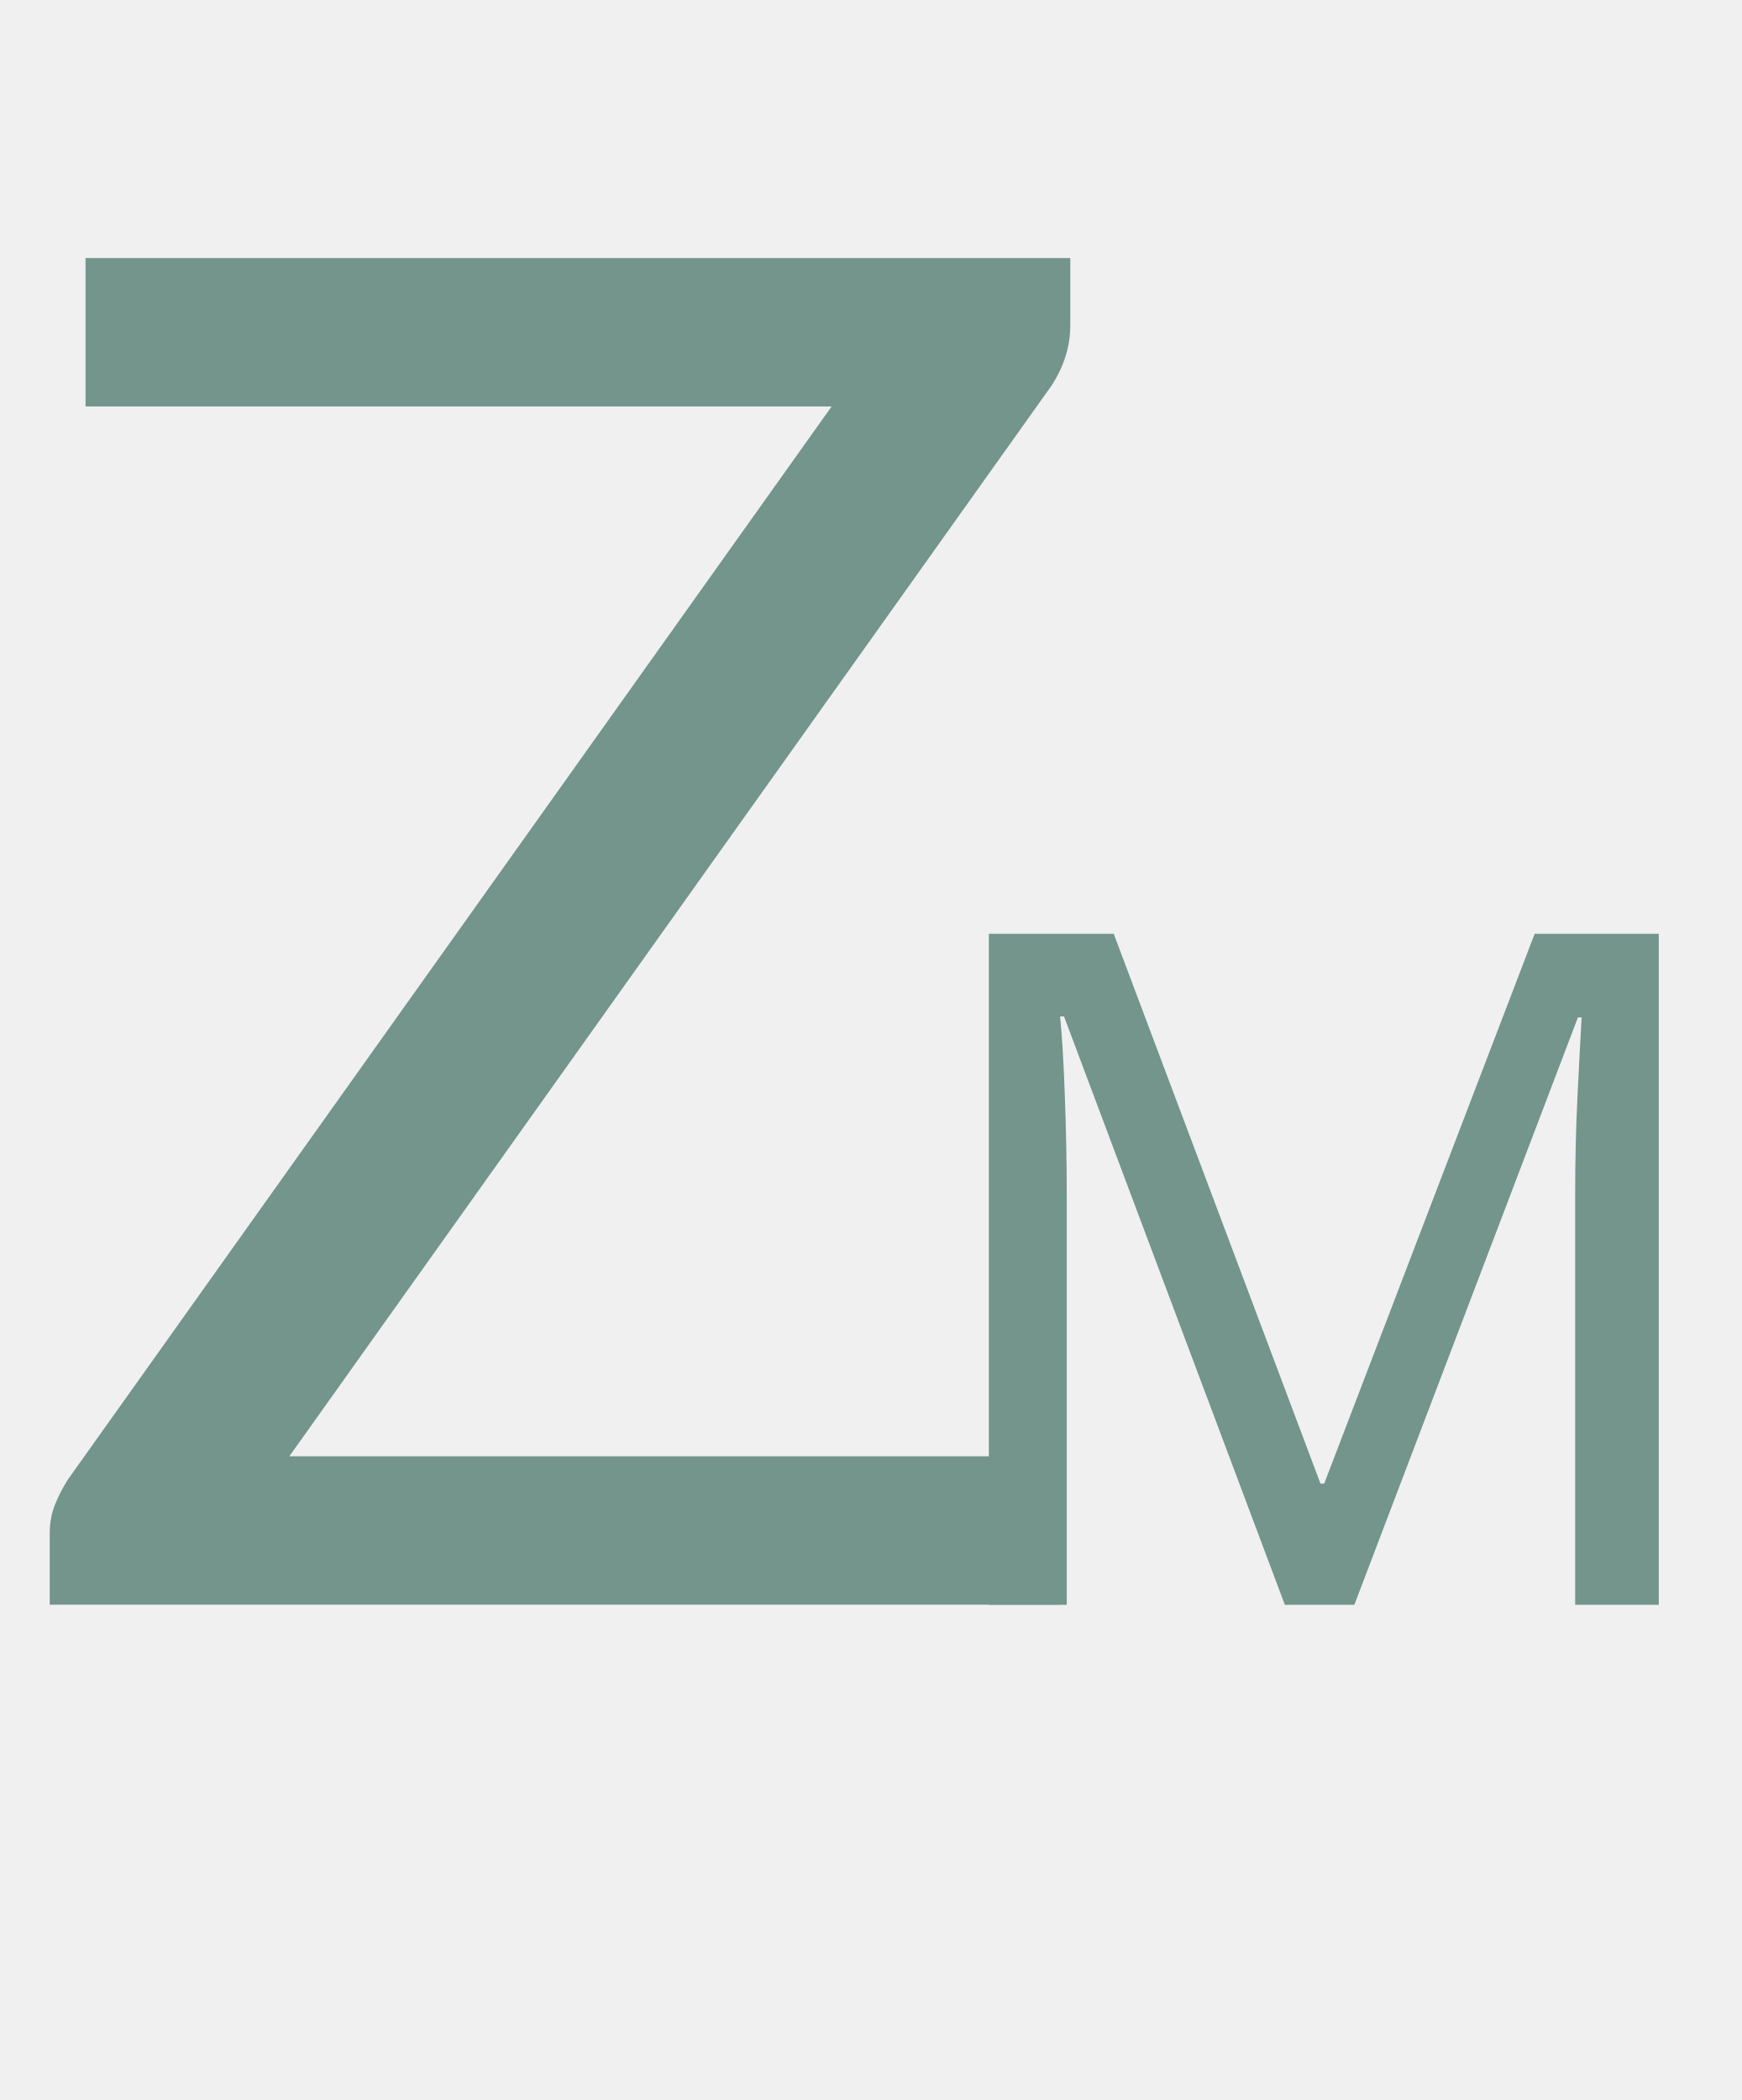
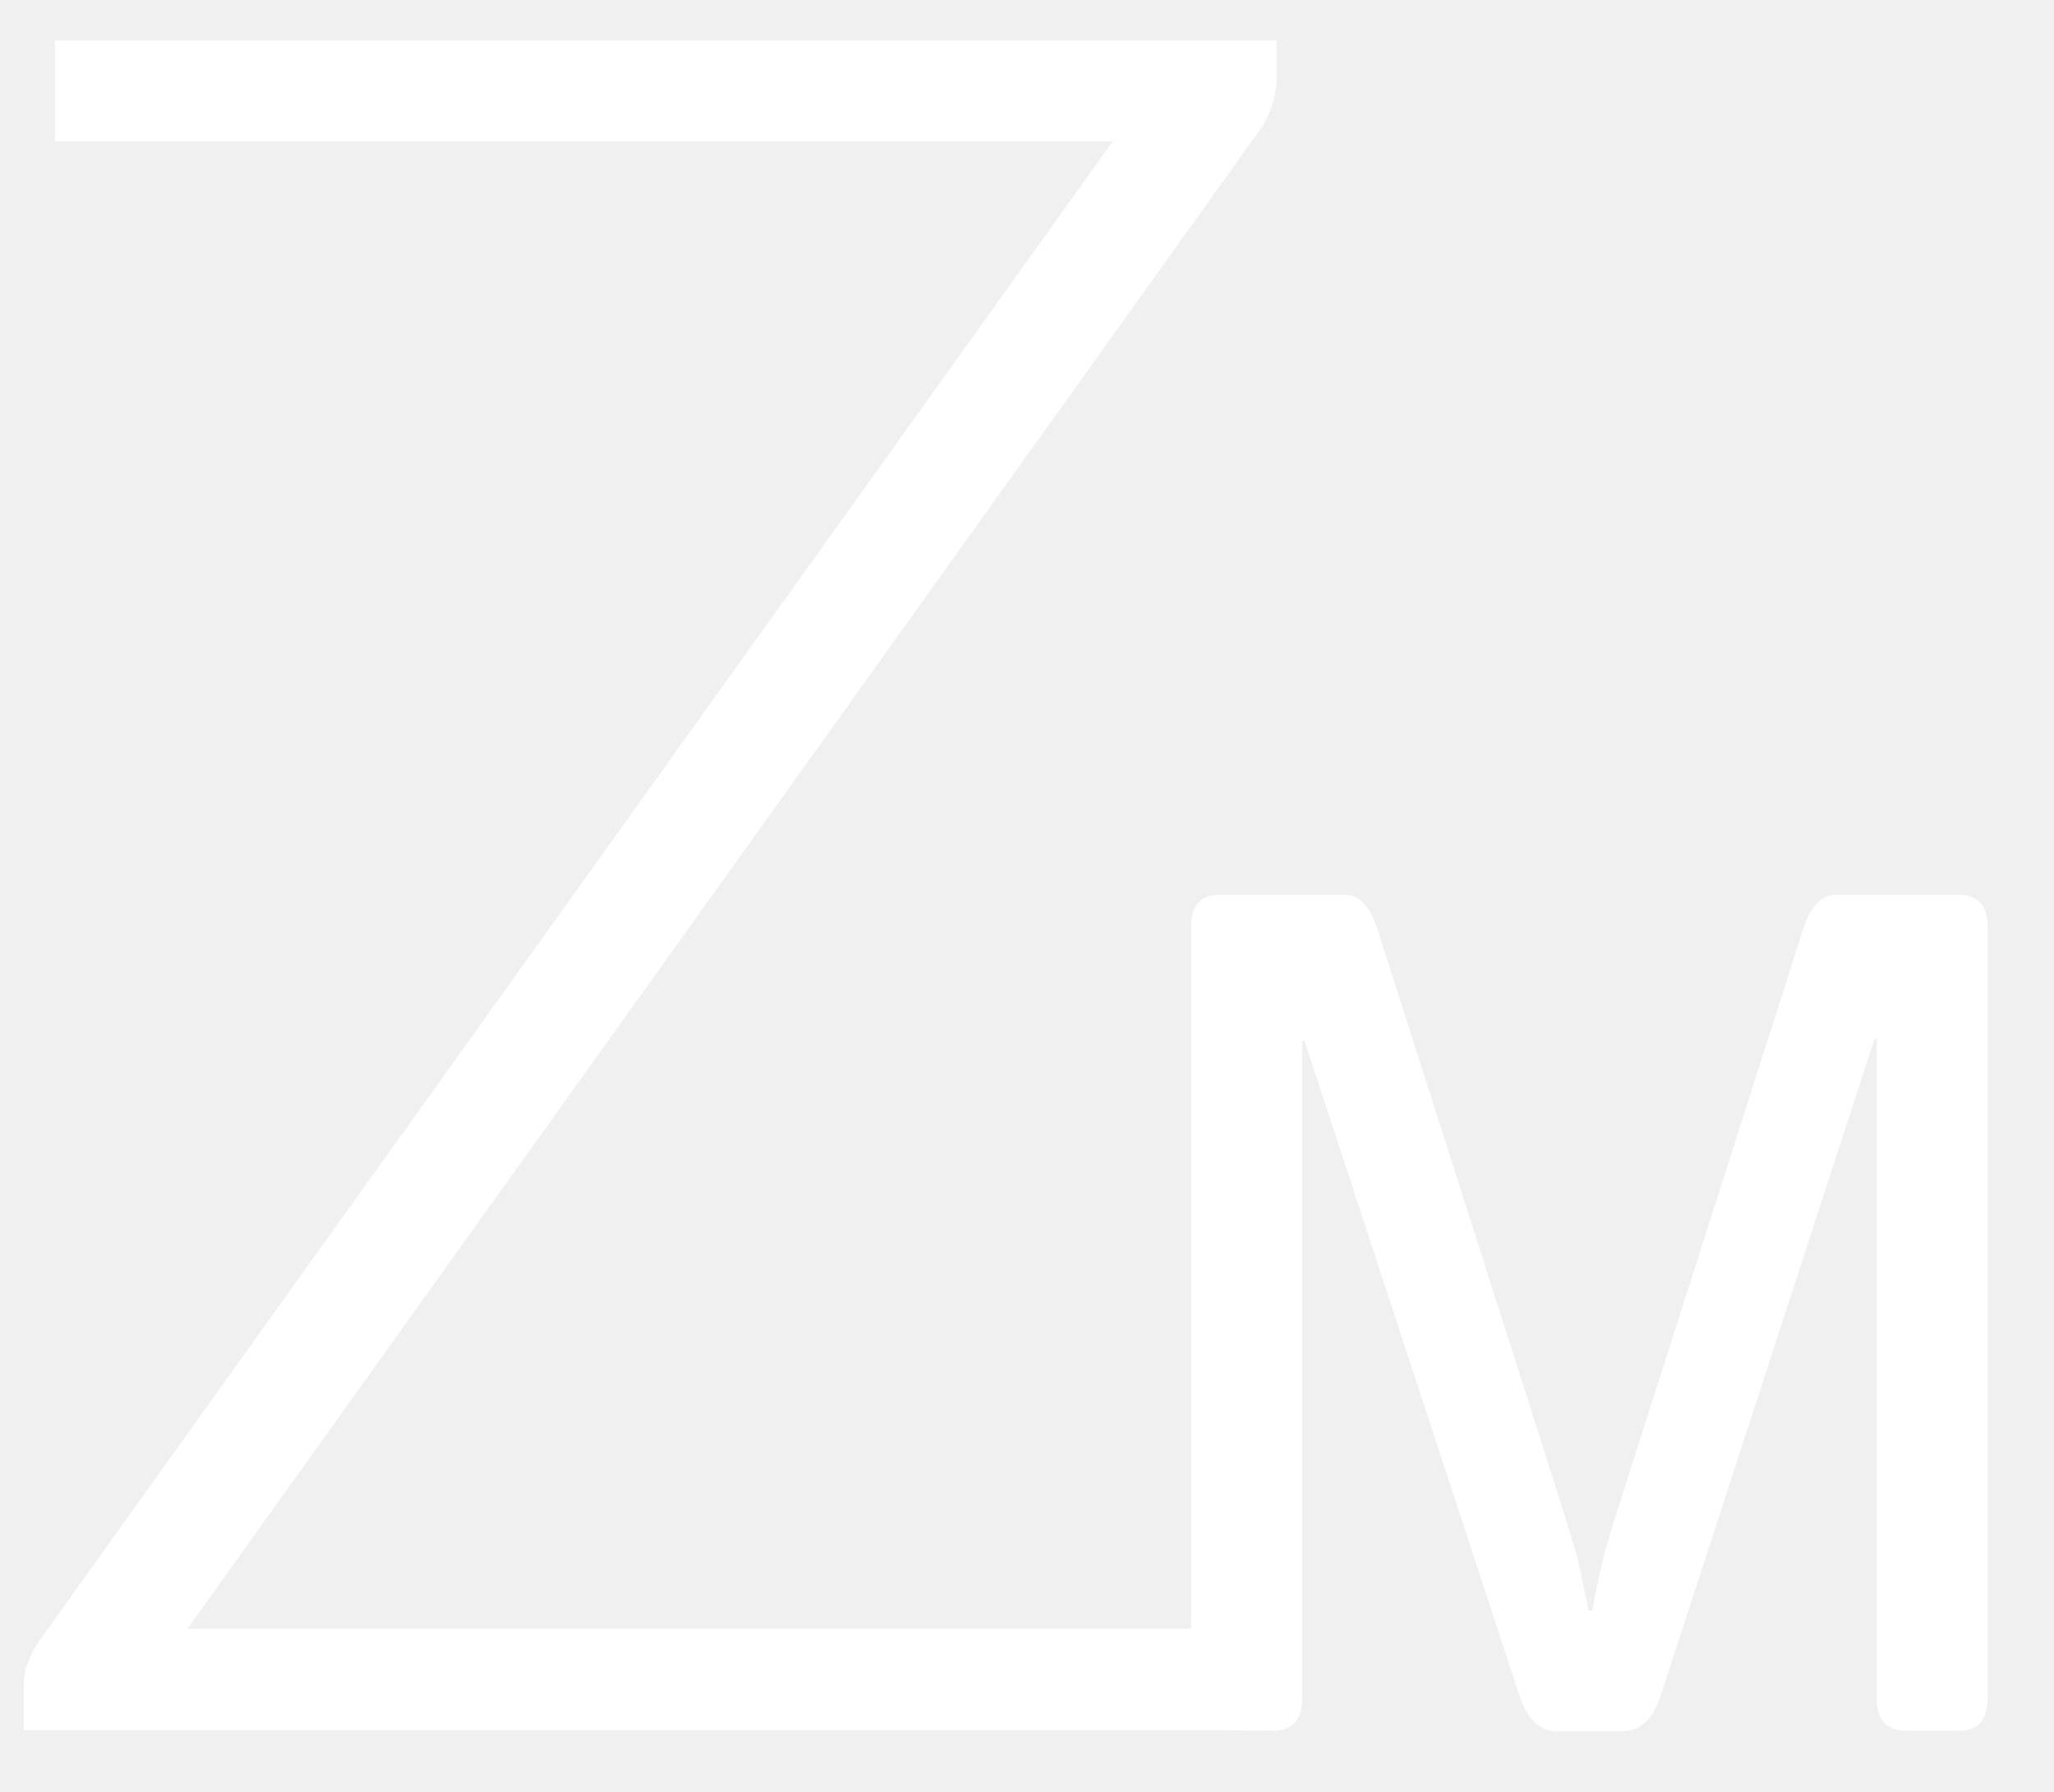
- <svg xmlns="http://www.w3.org/2000/svg" id="zmd_logo" viewBox="0 0 138.97 167.59">
-   <text transform="translate(0 128.06)" style="font-size:150px;fill:#73958b;font-family:Lato-Light, Lato">Z</text>
-   <text transform="translate(71.64 128.07)" style="font-size:75px;fill:#73958b;font-family:IstokWeb-Regular, Istok Web">M</text>
+ <svg xmlns="http://www.w3.org/2000/svg" id="Layer_1" data-name="Layer 1" viewBox="0 0 86 75">
+   <defs>
+     <style>.cls-1{fill:#fff;}</style>
+   </defs>
+   <path class="cls-1" d="M53.45,3.44a3.87,3.87,0,0,1-.7,2L7.85,68.19H53.1v4.25H1V70.59a2.54,2.54,0,0,1,.17-1,5.49,5.49,0,0,1,.42-.82l45-62.85H2.3V1.69H53.45Zm-2.36,69q-1.22,0-1.22-1.34V38.8q0-1.34,1.22-1.34h5.2q.93,0,1.39,1.46l7,21.9q1.07,3.37,1.27,4.06t.56,2.55h.15q.37-1.86.56-2.55t1.27-4.06l7-21.9q.46-1.46,1.39-1.46H82q1.22,0,1.22,1.34V71.12q0,1.34-1.22,1.34H79.8q-1.22,0-1.22-1.34V45.51q0-1,0-2h-.1L69.53,71q-.49,1.49-1.61,1.49H65.23q-1.12,0-1.61-1.49l-9-27.42h-.1q0,1,0,2V71.12q0,1.34-1.22,1.34Z" />
</svg>
